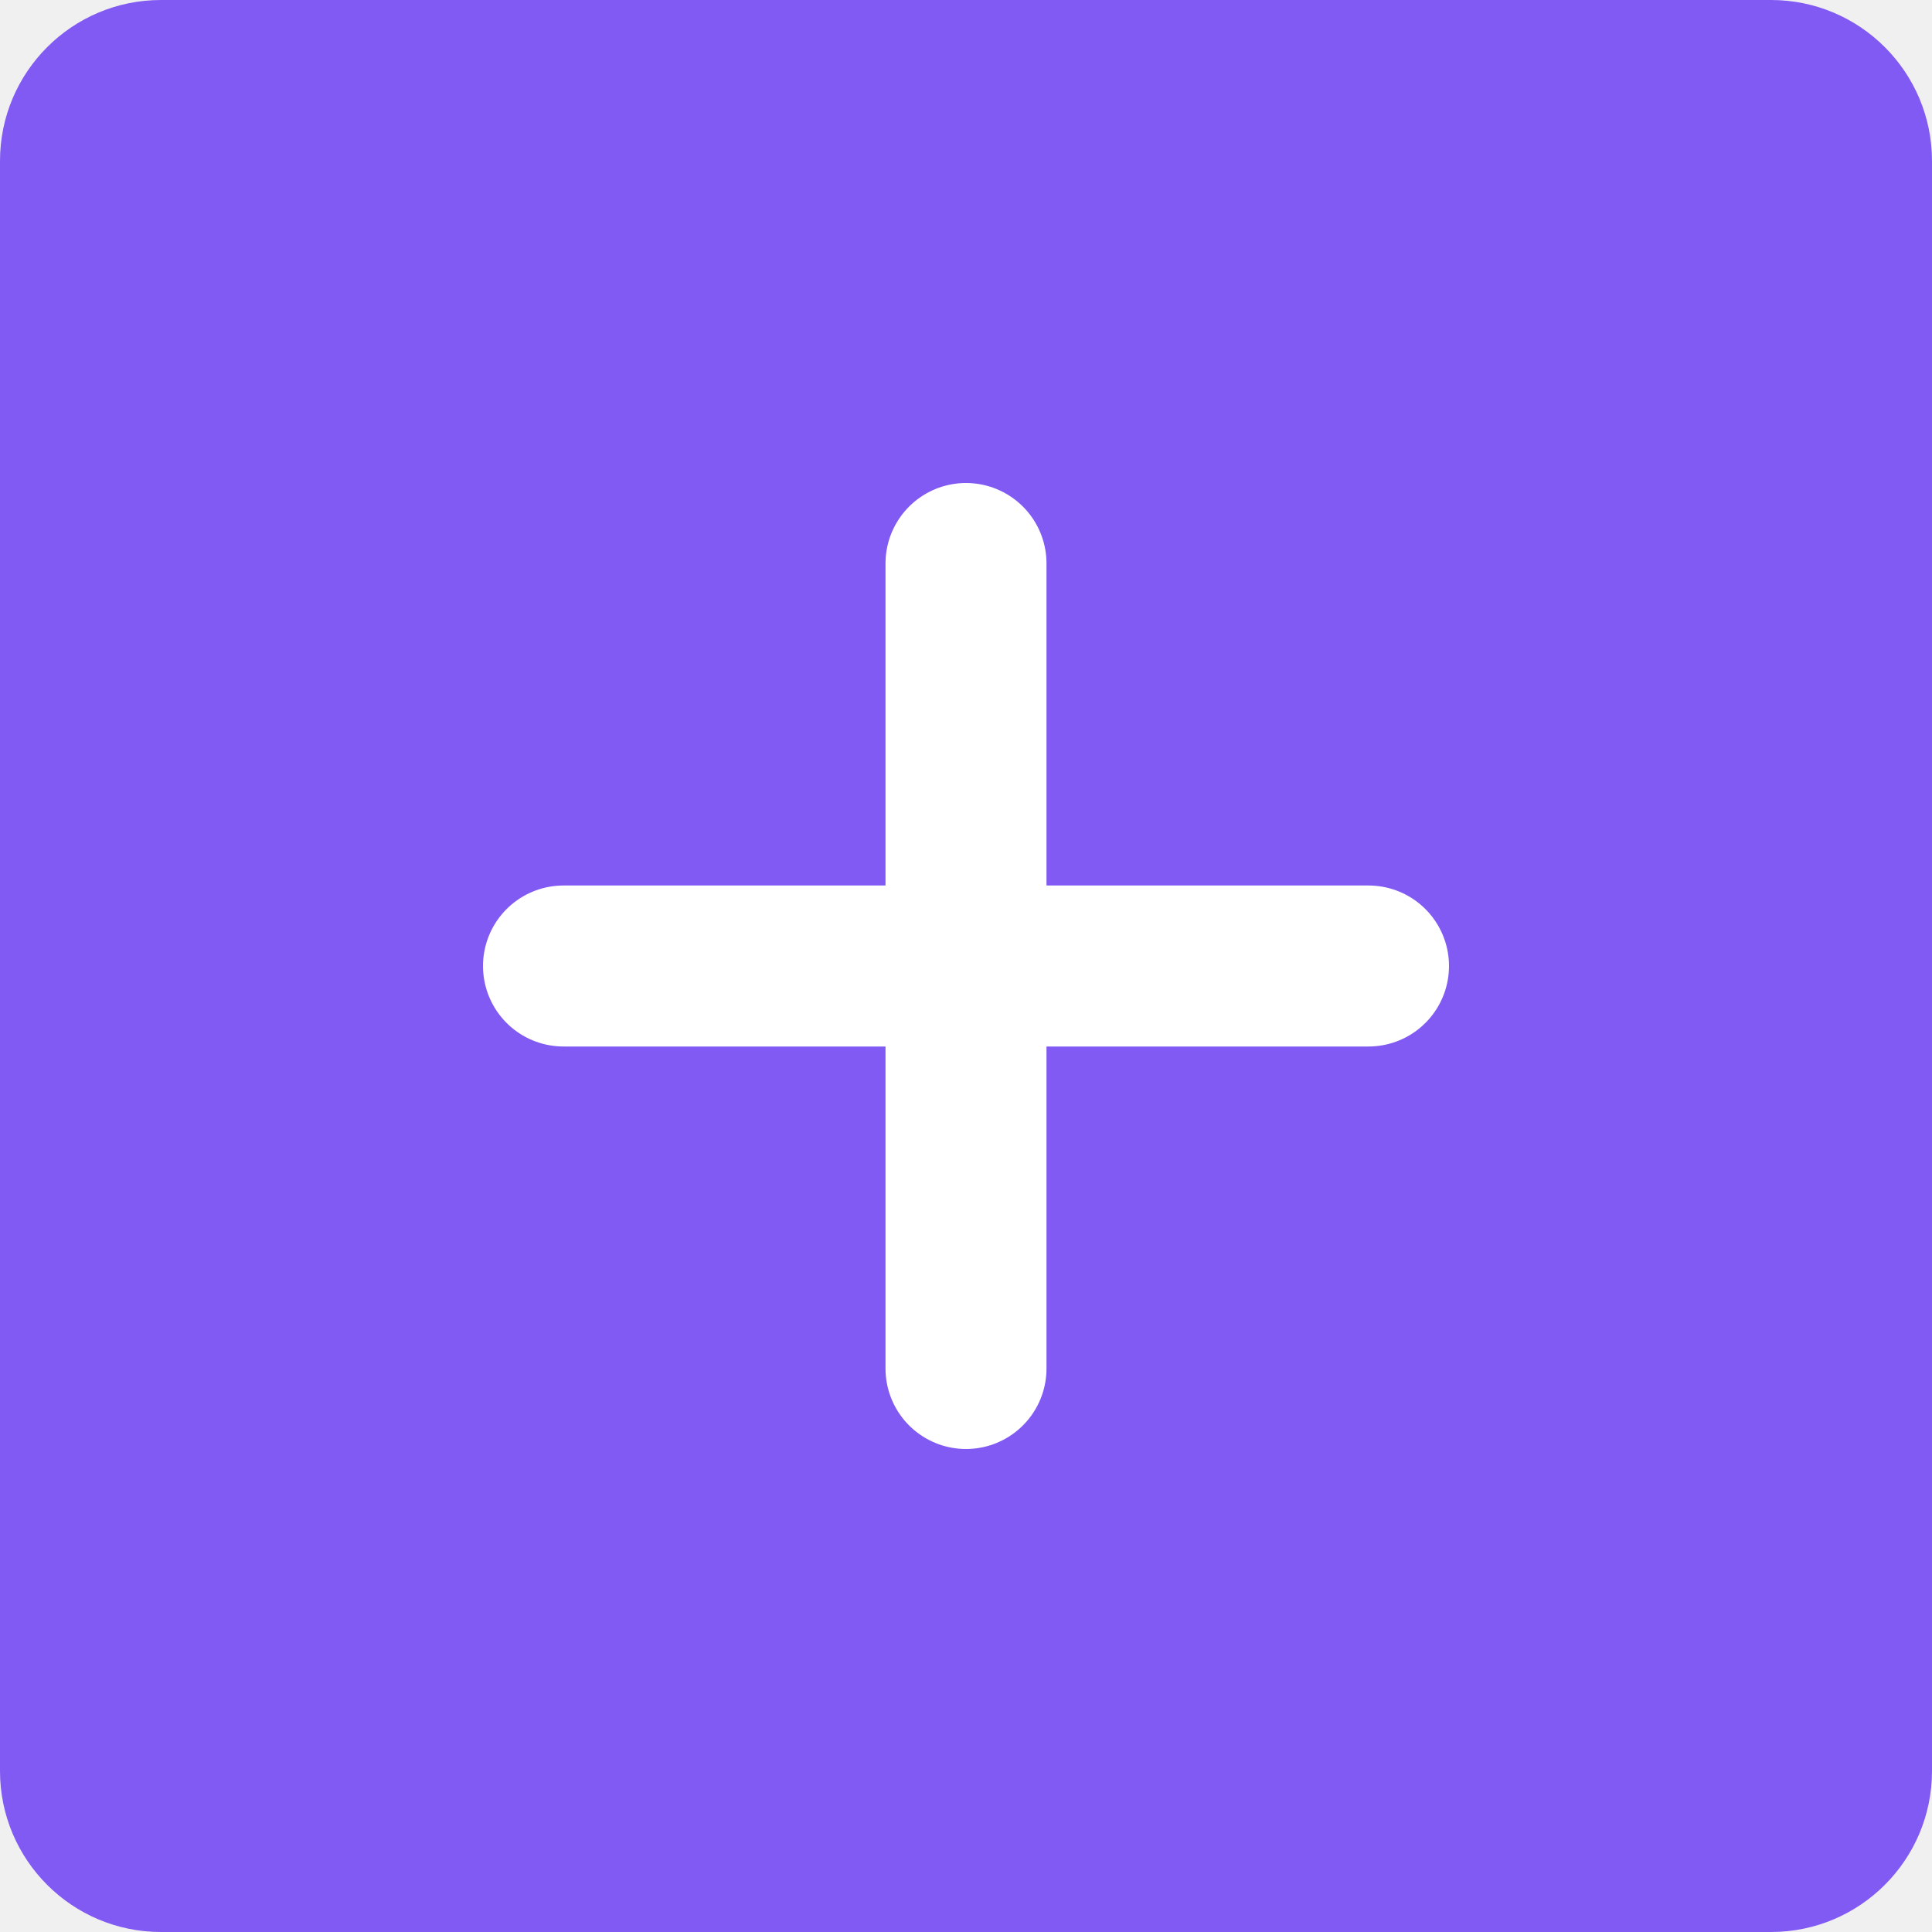
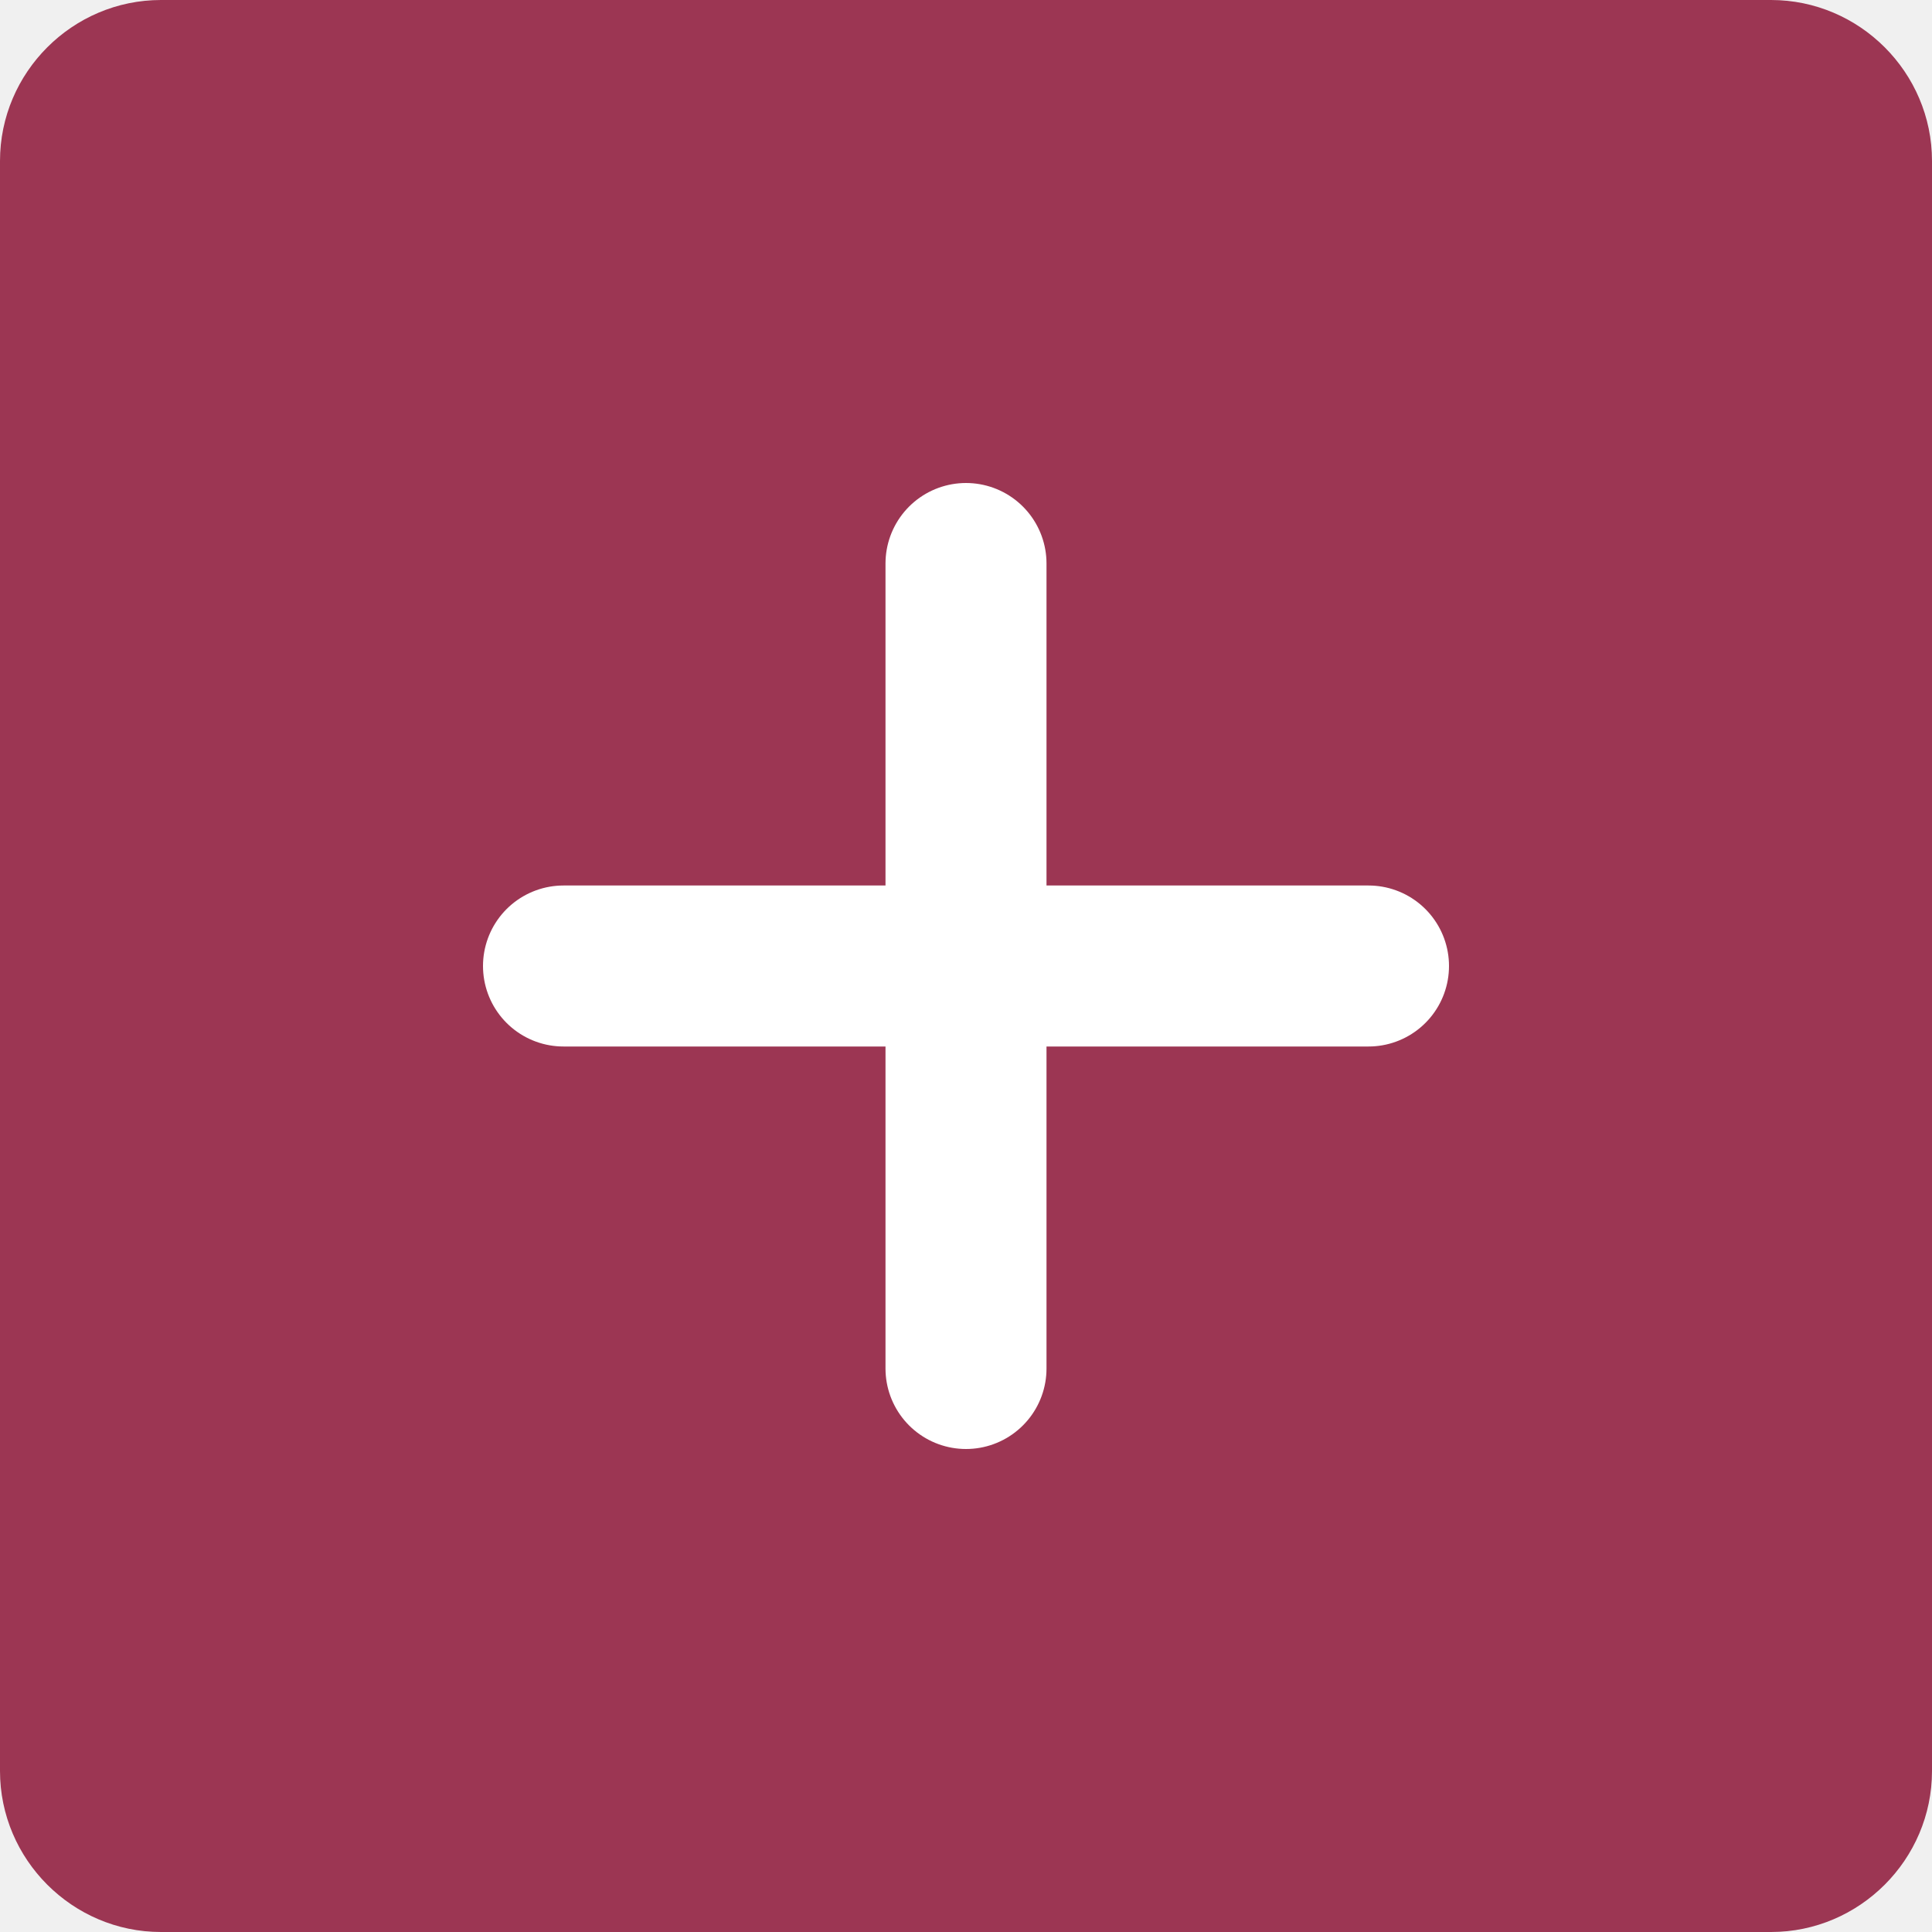
- <svg xmlns="http://www.w3.org/2000/svg" width="24" height="24" viewBox="0 0 24 24" fill="none">
-   <rect width="24" height="24" rx="2" fill="#8159F3" />
-   <path d="M7 12H17" stroke="white" stroke-width="2" stroke-linecap="round" />
-   <path d="M12 7L12 17" stroke="white" stroke-width="2" stroke-linecap="round" />
+ <svg xmlns="http://www.w3.org/2000/svg" version="1.1" id="Layer_1" x="0px" y="0px" viewBox="0 0 24 24" style="enable-background:new 0 0 24 24;" xml:space="preserve">
+   <style type="text/css">
+ 	.st0{fill:#9C3653;}
+ 	.st1{fill:none;stroke:#FFFFFF;stroke-width:2;stroke-linecap:round;}
+ </style>
+   <path class="st0" d="M2,0h20c1.1,0,2,0.9,2,2v20c0,1.1-0.9,2-2,2H2c-1.1,0-2-0.9-2-2V2C0,0.9,0.9,0,2,0z" />
+   <path class="st1" d="M7,12h10" />
+   <path class="st1" d="M12,7v10" />
</svg>
